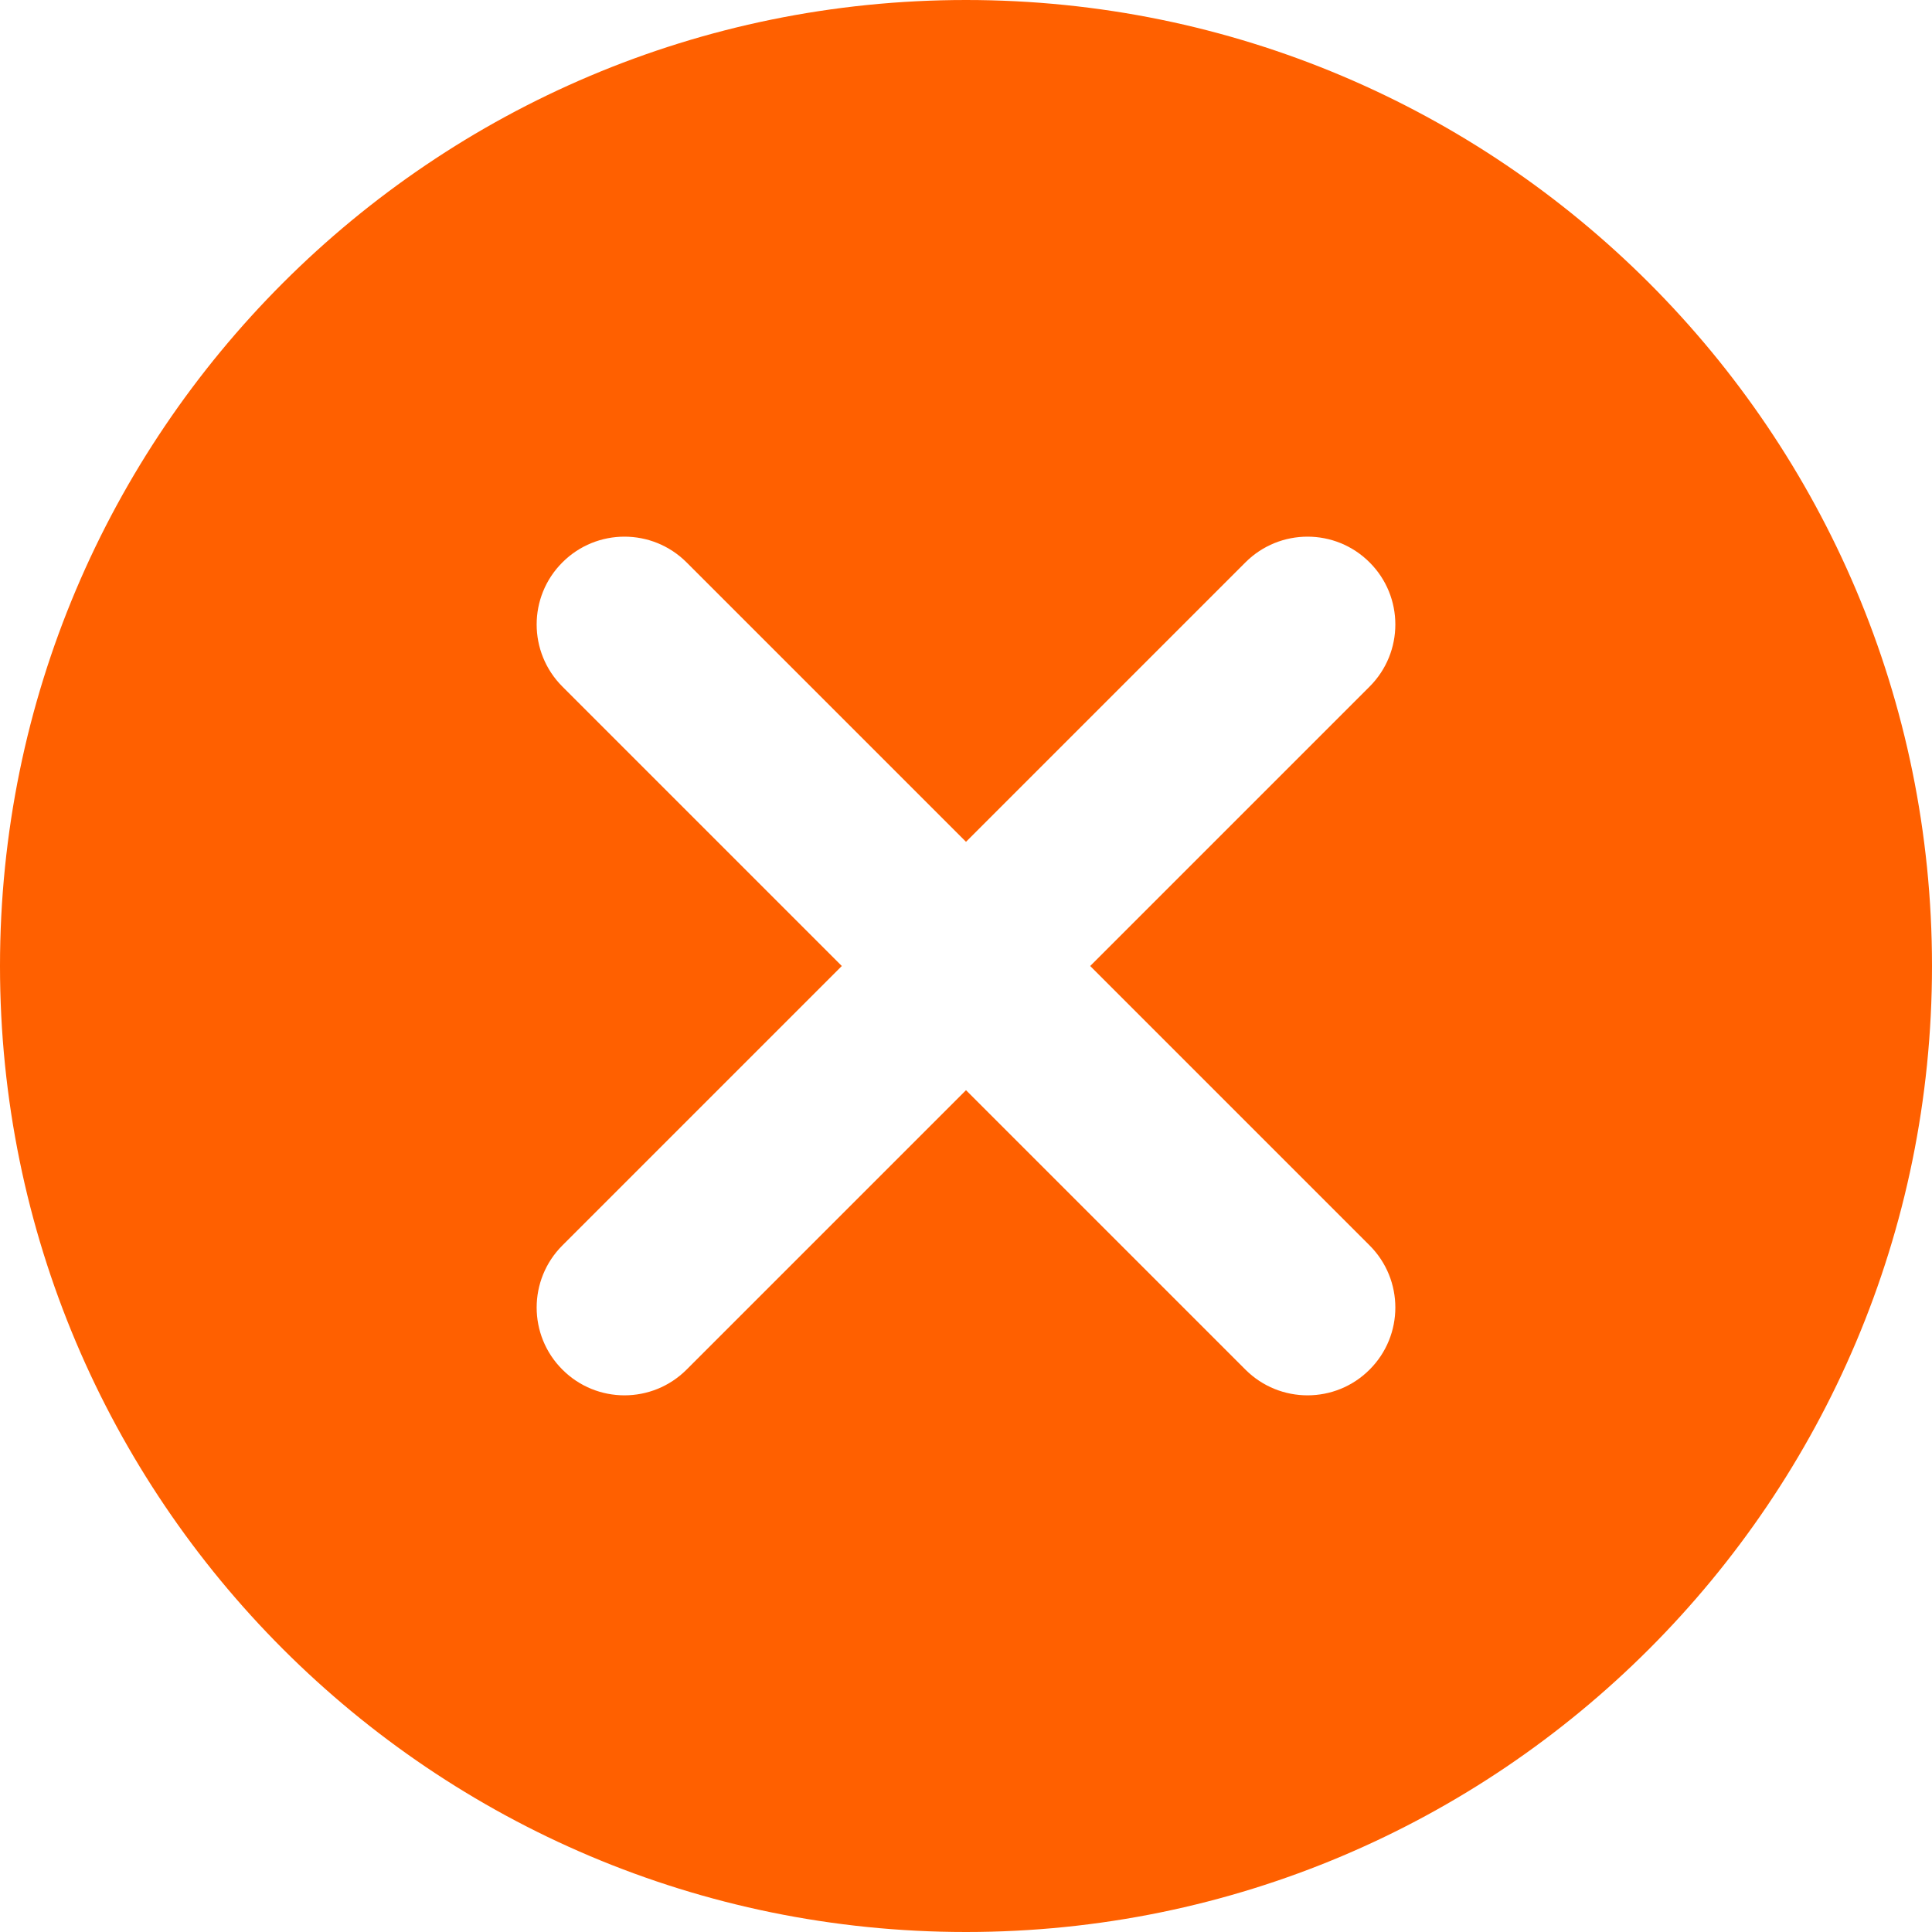
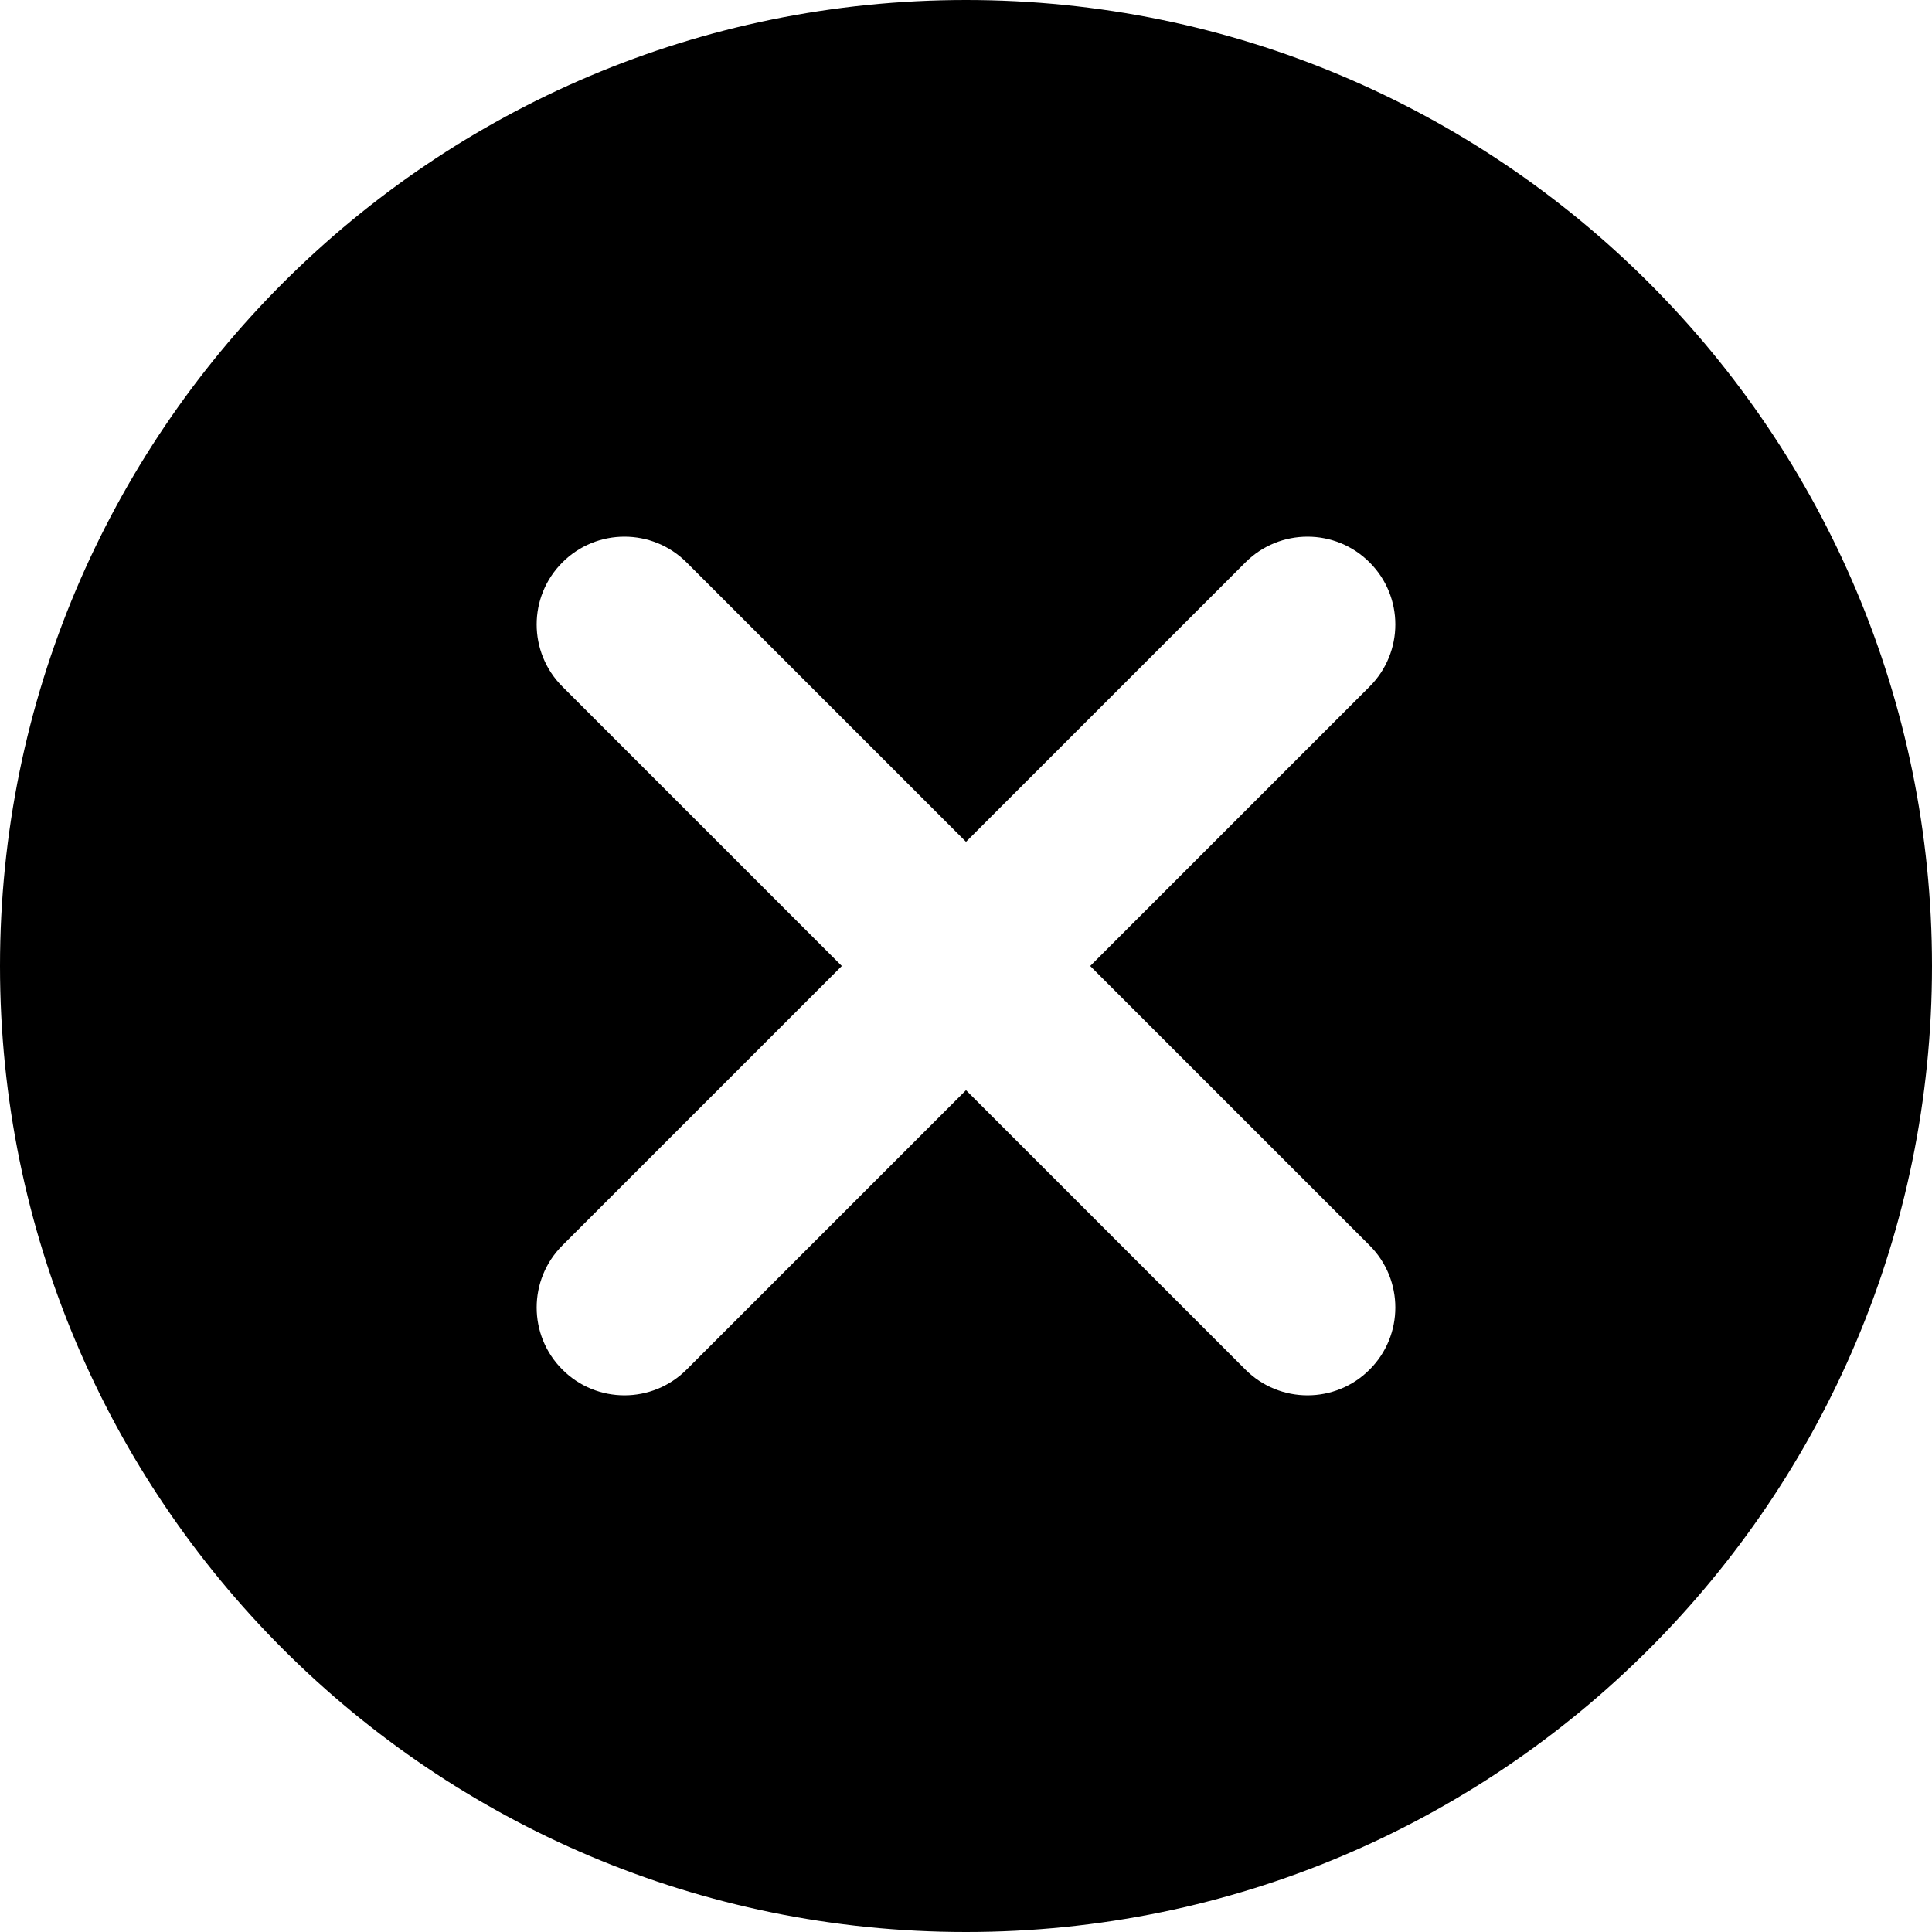
<svg xmlns="http://www.w3.org/2000/svg" width="26.4" height="26.4" viewBox="0 0 26.4 26.4" fill="none">
-   <path fill-rule="evenodd" clip-rule="evenodd" d="M0 13.2C0 5.91 5.91 0 13.2 0C20.49 0 26.4 5.91 26.4 13.2C26.4 20.49 20.49 26.4 13.2 26.4C5.91 26.4 0 20.49 0 13.2ZM9.382 7.685C8.913 7.216 8.153 7.216 7.685 7.685C7.216 8.153 7.216 8.913 7.685 9.382L11.503 13.2L7.685 17.018C7.216 17.487 7.216 18.247 7.685 18.715C8.153 19.184 8.913 19.184 9.382 18.715L13.2 14.897L17.018 18.715C17.487 19.184 18.247 19.184 18.715 18.715C19.184 18.247 19.184 17.487 18.715 17.018L14.897 13.2L18.715 9.382C19.184 8.913 19.184 8.153 18.715 7.685C18.247 7.216 17.487 7.216 17.018 7.685L13.2 11.503L9.382 7.685Z" fill="#FF6000" />
+   <path fill-rule="evenodd" clip-rule="evenodd" d="M0 13.2C0 5.91 5.91 0 13.2 0C20.49 0 26.4 5.91 26.4 13.2C26.4 20.49 20.49 26.4 13.2 26.4C5.91 26.4 0 20.49 0 13.2ZM9.382 7.685C8.913 7.216 8.153 7.216 7.685 7.685C7.216 8.153 7.216 8.913 7.685 9.382L11.503 13.2L7.685 17.018C7.216 17.487 7.216 18.247 7.685 18.715C8.153 19.184 8.913 19.184 9.382 18.715L13.2 14.897L17.018 18.715C17.487 19.184 18.247 19.184 18.715 18.715C19.184 18.247 19.184 17.487 18.715 17.018L14.897 13.2L18.715 9.382C19.184 8.913 19.184 8.153 18.715 7.685C18.247 7.216 17.487 7.216 17.018 7.685L13.2 11.503L9.382 7.685Z" fill="currentColor" />
</svg>
